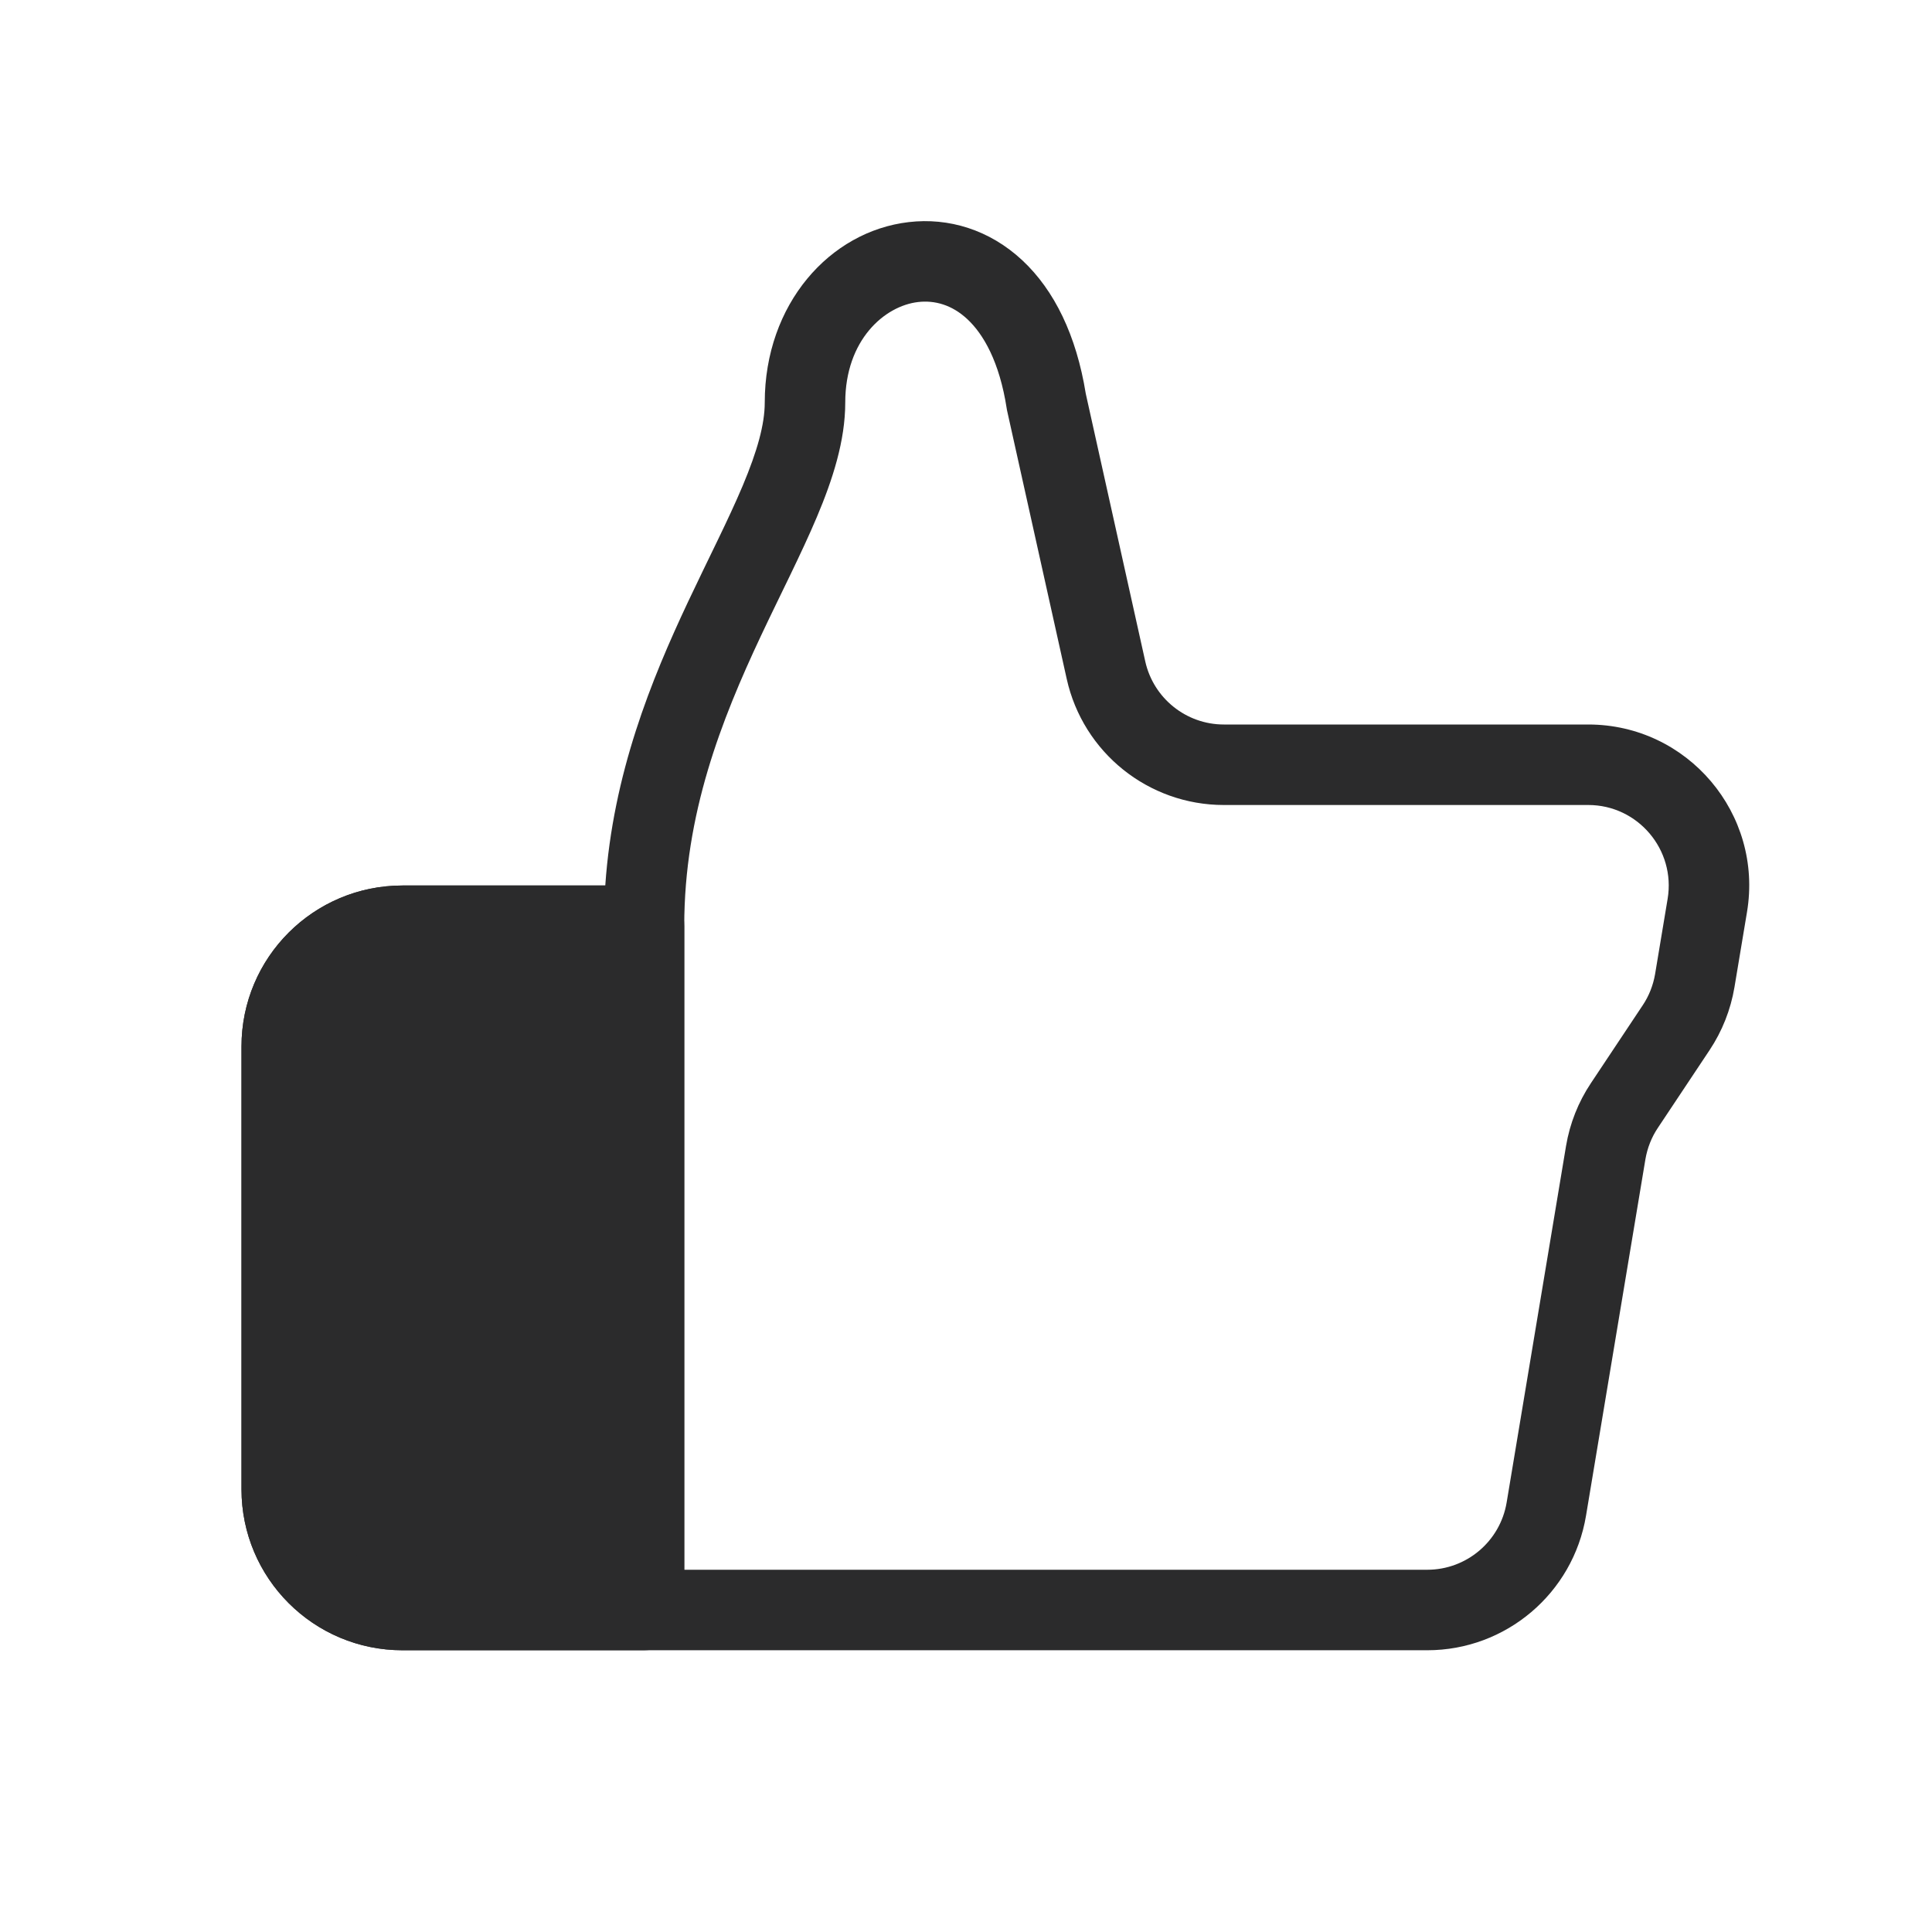
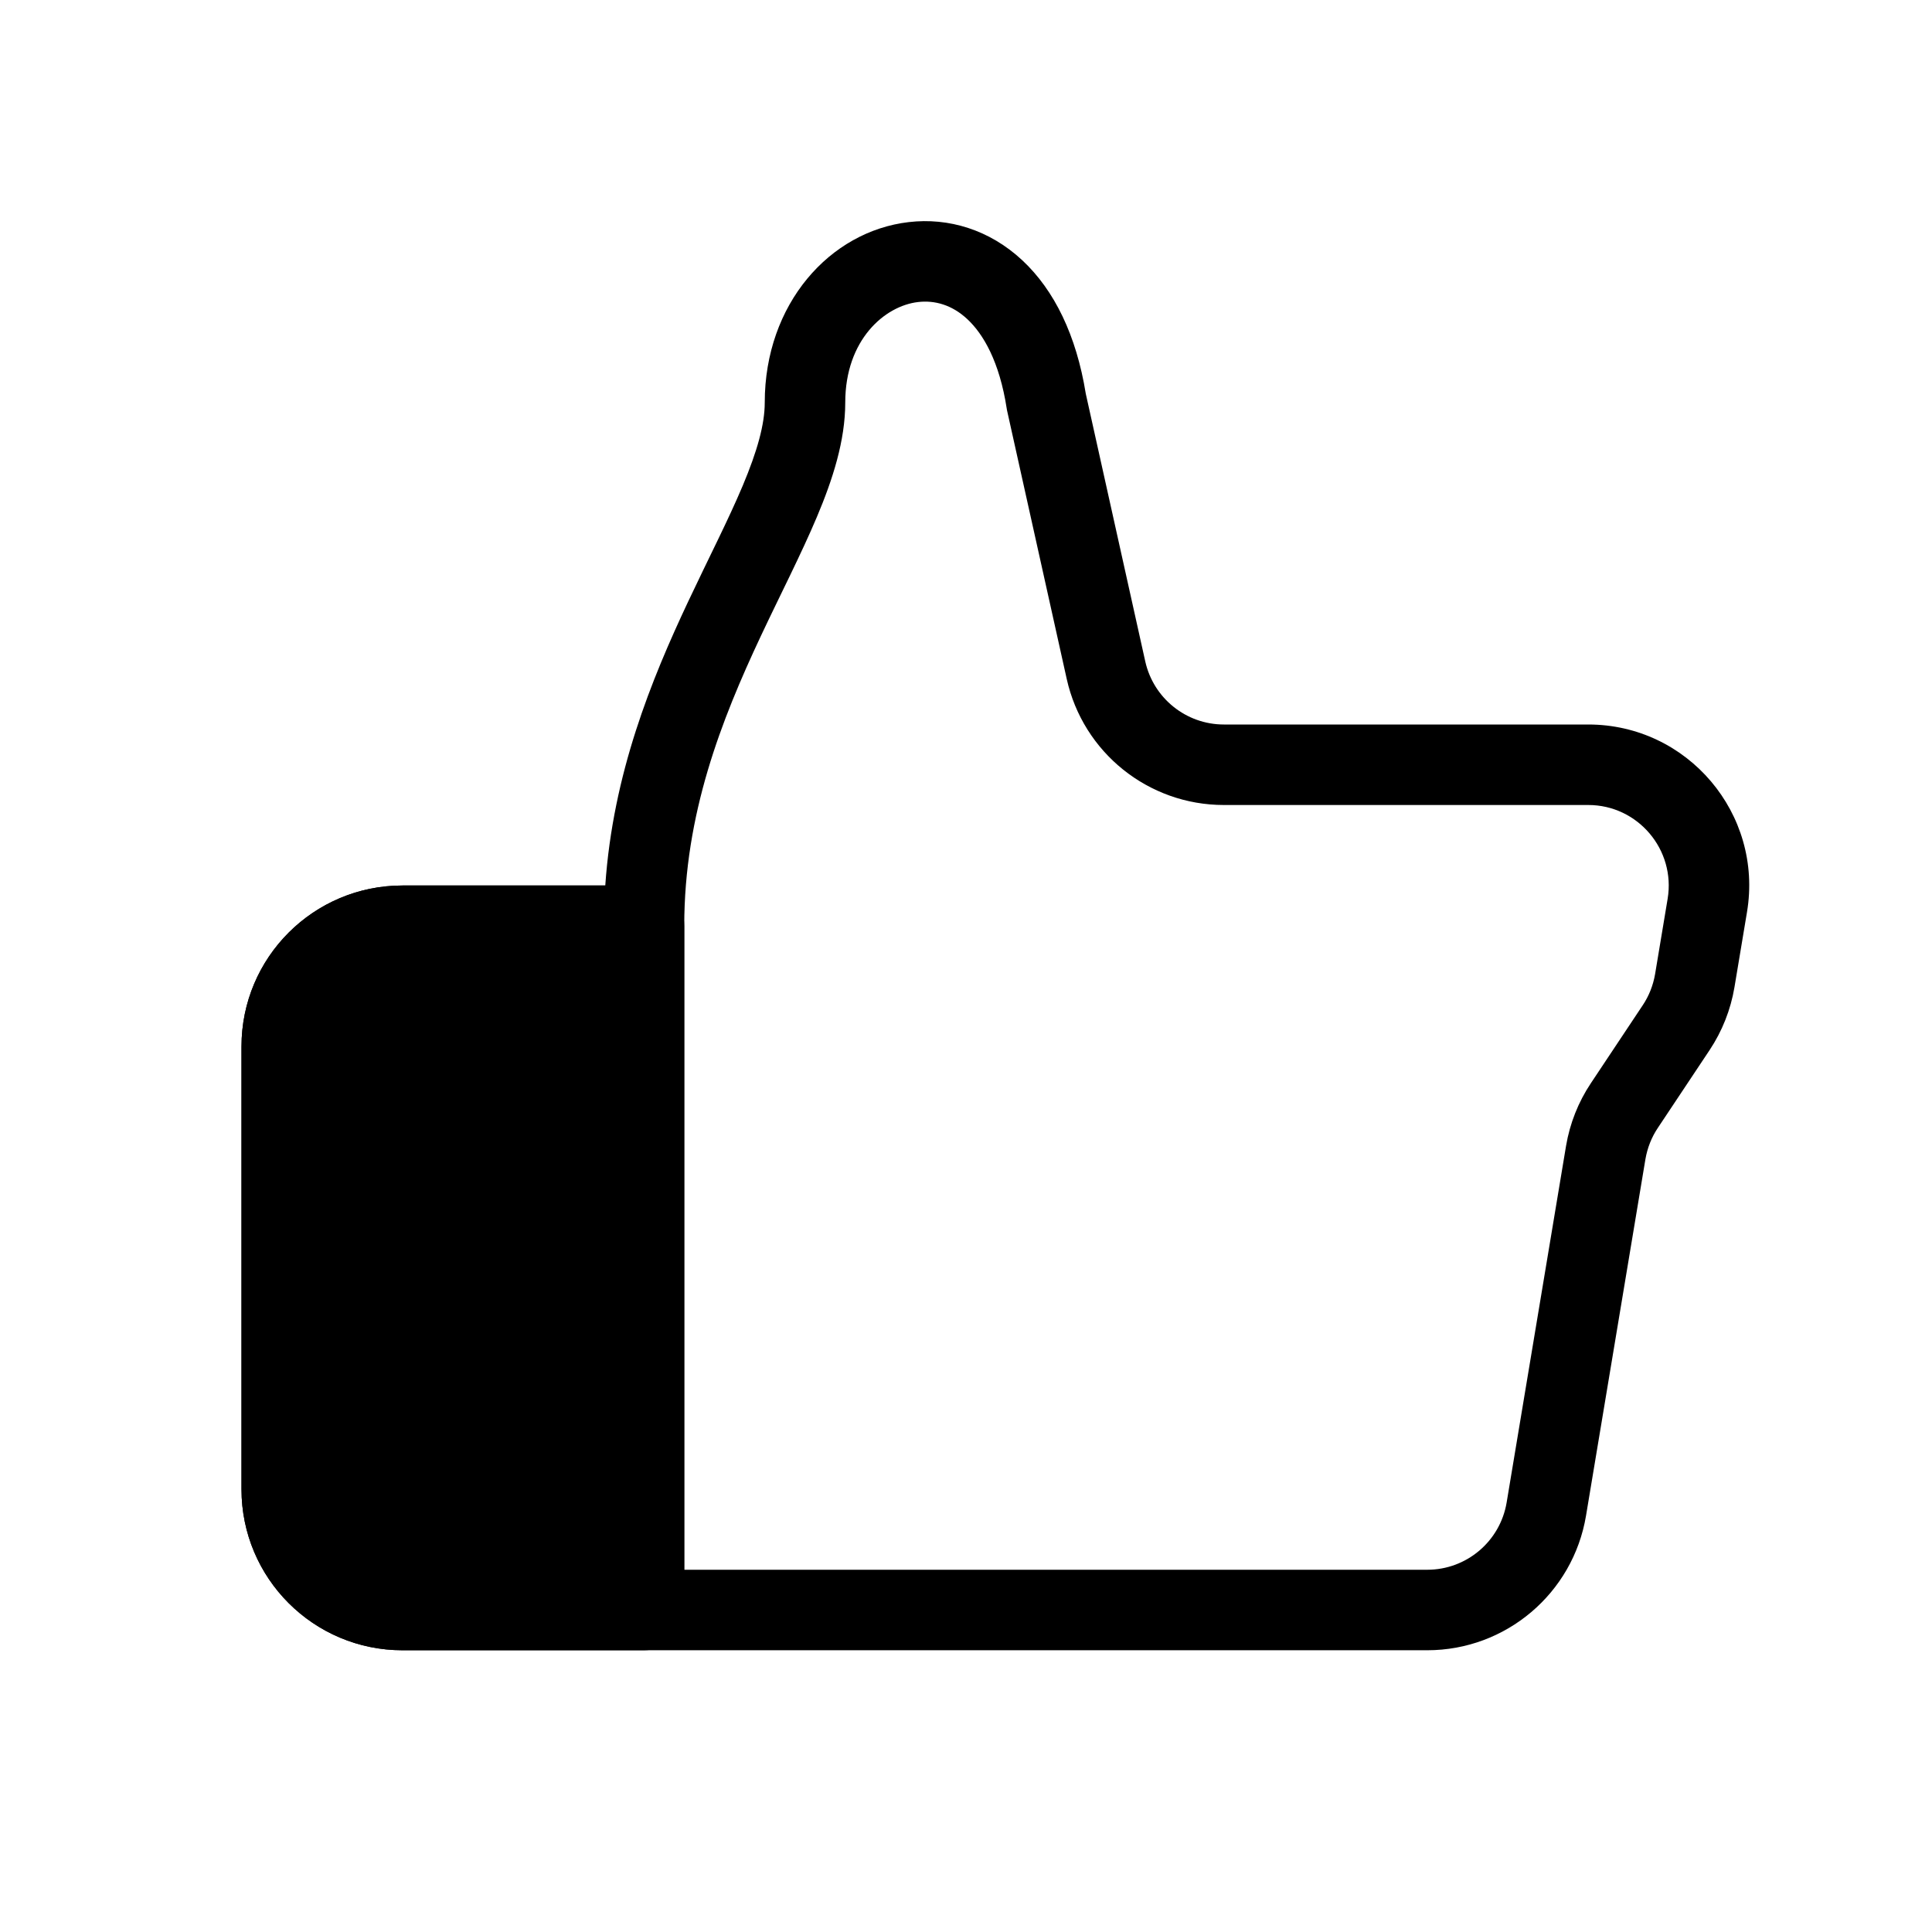
<svg xmlns="http://www.w3.org/2000/svg" width="24" height="24" viewBox="0 0 24 24" fill="none">
-   <path d="M8 20V11.5H5C4.172 11.5 3.5 12.172 3.5 13V18.5C3.5 19.328 4.172 20 5 20H8Z" fill="#2B2B2C" />
-   <path d="M8 11C8.276 11 8.5 11.224 8.5 11.5V20C8.5 20.276 8.276 20.5 8 20.5H5C3.895 20.5 3 19.605 3 18.5V13C3 11.895 3.895 11 5 11H8ZM4 18.5C4 19.052 4.448 19.5 5 19.5H7.5V12H5C4.448 12 4 12.448 4 13V18.5Z" fill="#2B2B2C" />
-   <path d="M11.289 2.759C11.783 2.701 12.292 2.853 12.7 3.234C13.098 3.606 13.371 4.166 13.488 4.891L14.227 8.217C14.329 8.674 14.735 9 15.203 9H19.73C20.965 9 21.905 10.11 21.702 11.329L21.546 12.264C21.499 12.543 21.394 12.809 21.237 13.045L20.595 14.01C20.516 14.127 20.464 14.261 20.44 14.4L19.702 18.829C19.541 19.793 18.707 20.5 17.73 20.5H5C3.895 20.5 3 19.605 3 18.5V13C3 11.895 3.895 11 5 11H7.519C7.614 9.609 8.093 8.441 8.548 7.474C8.81 6.918 9.044 6.466 9.227 6.032C9.407 5.603 9.5 5.272 9.5 5C9.5 3.778 10.307 2.873 11.289 2.759ZM4 18.5C4 19.052 4.448 19.5 5 19.5H7.5V12H5C4.448 12 4 12.448 4 13V18.5ZM10.5 5C10.5 5.477 10.343 5.959 10.148 6.421C9.956 6.877 9.69 7.394 9.452 7.9C8.961 8.945 8.5 10.113 8.5 11.5V19.5H17.73C18.218 19.5 18.635 19.147 18.716 18.665L19.454 14.235C19.501 13.956 19.606 13.69 19.763 13.455L20.405 12.49C20.484 12.373 20.536 12.24 20.56 12.101L20.716 11.165C20.817 10.556 20.347 10 19.73 10H15.203C14.266 10 13.454 9.349 13.251 8.433L12.512 5.108C12.509 5.098 12.508 5.087 12.506 5.076C12.416 4.492 12.215 4.15 12.018 3.966C11.826 3.786 11.61 3.728 11.405 3.752C10.989 3.8 10.5 4.222 10.5 5Z" fill="#2B2B2C" />
+   <path d="M8 20V11.5H5C4.172 11.5 3.5 12.172 3.5 13V18.5C3.5 19.328 4.172 20 5 20H8Z" fill="currentColor" />
+   <path d="M8 11C8.276 11 8.5 11.224 8.5 11.5V20C8.5 20.276 8.276 20.5 8 20.5H5C3.895 20.5 3 19.605 3 18.5V13C3 11.895 3.895 11 5 11H8ZM4 18.5C4 19.052 4.448 19.5 5 19.5H7.5V12H5C4.448 12 4 12.448 4 13V18.5Z" fill="currentColor" />
+   <path d="M11.289 2.759C11.783 2.701 12.292 2.853 12.7 3.234C13.098 3.606 13.371 4.166 13.488 4.891L14.227 8.217C14.329 8.674 14.735 9 15.203 9H19.73C20.965 9 21.905 10.11 21.702 11.329L21.546 12.264C21.499 12.543 21.394 12.809 21.237 13.045L20.595 14.01C20.516 14.127 20.464 14.261 20.44 14.4L19.702 18.829C19.541 19.793 18.707 20.5 17.73 20.5H5C3.895 20.5 3 19.605 3 18.5V13C3 11.895 3.895 11 5 11H7.519C7.614 9.609 8.093 8.441 8.548 7.474C8.81 6.918 9.044 6.466 9.227 6.032C9.407 5.603 9.5 5.272 9.5 5C9.5 3.778 10.307 2.873 11.289 2.759ZM4 18.5C4 19.052 4.448 19.5 5 19.5H7.5V12H5C4.448 12 4 12.448 4 13V18.5ZM10.5 5C10.5 5.477 10.343 5.959 10.148 6.421C9.956 6.877 9.69 7.394 9.452 7.9C8.961 8.945 8.5 10.113 8.5 11.5V19.5H17.73C18.218 19.5 18.635 19.147 18.716 18.665L19.454 14.235C19.501 13.956 19.606 13.69 19.763 13.455L20.405 12.49C20.484 12.373 20.536 12.24 20.56 12.101L20.716 11.165C20.817 10.556 20.347 10 19.73 10H15.203C14.266 10 13.454 9.349 13.251 8.433L12.512 5.108C12.509 5.098 12.508 5.087 12.506 5.076C12.416 4.492 12.215 4.15 12.018 3.966C11.826 3.786 11.61 3.728 11.405 3.752C10.989 3.8 10.5 4.222 10.5 5Z" fill="currentColor" />
</svg>
